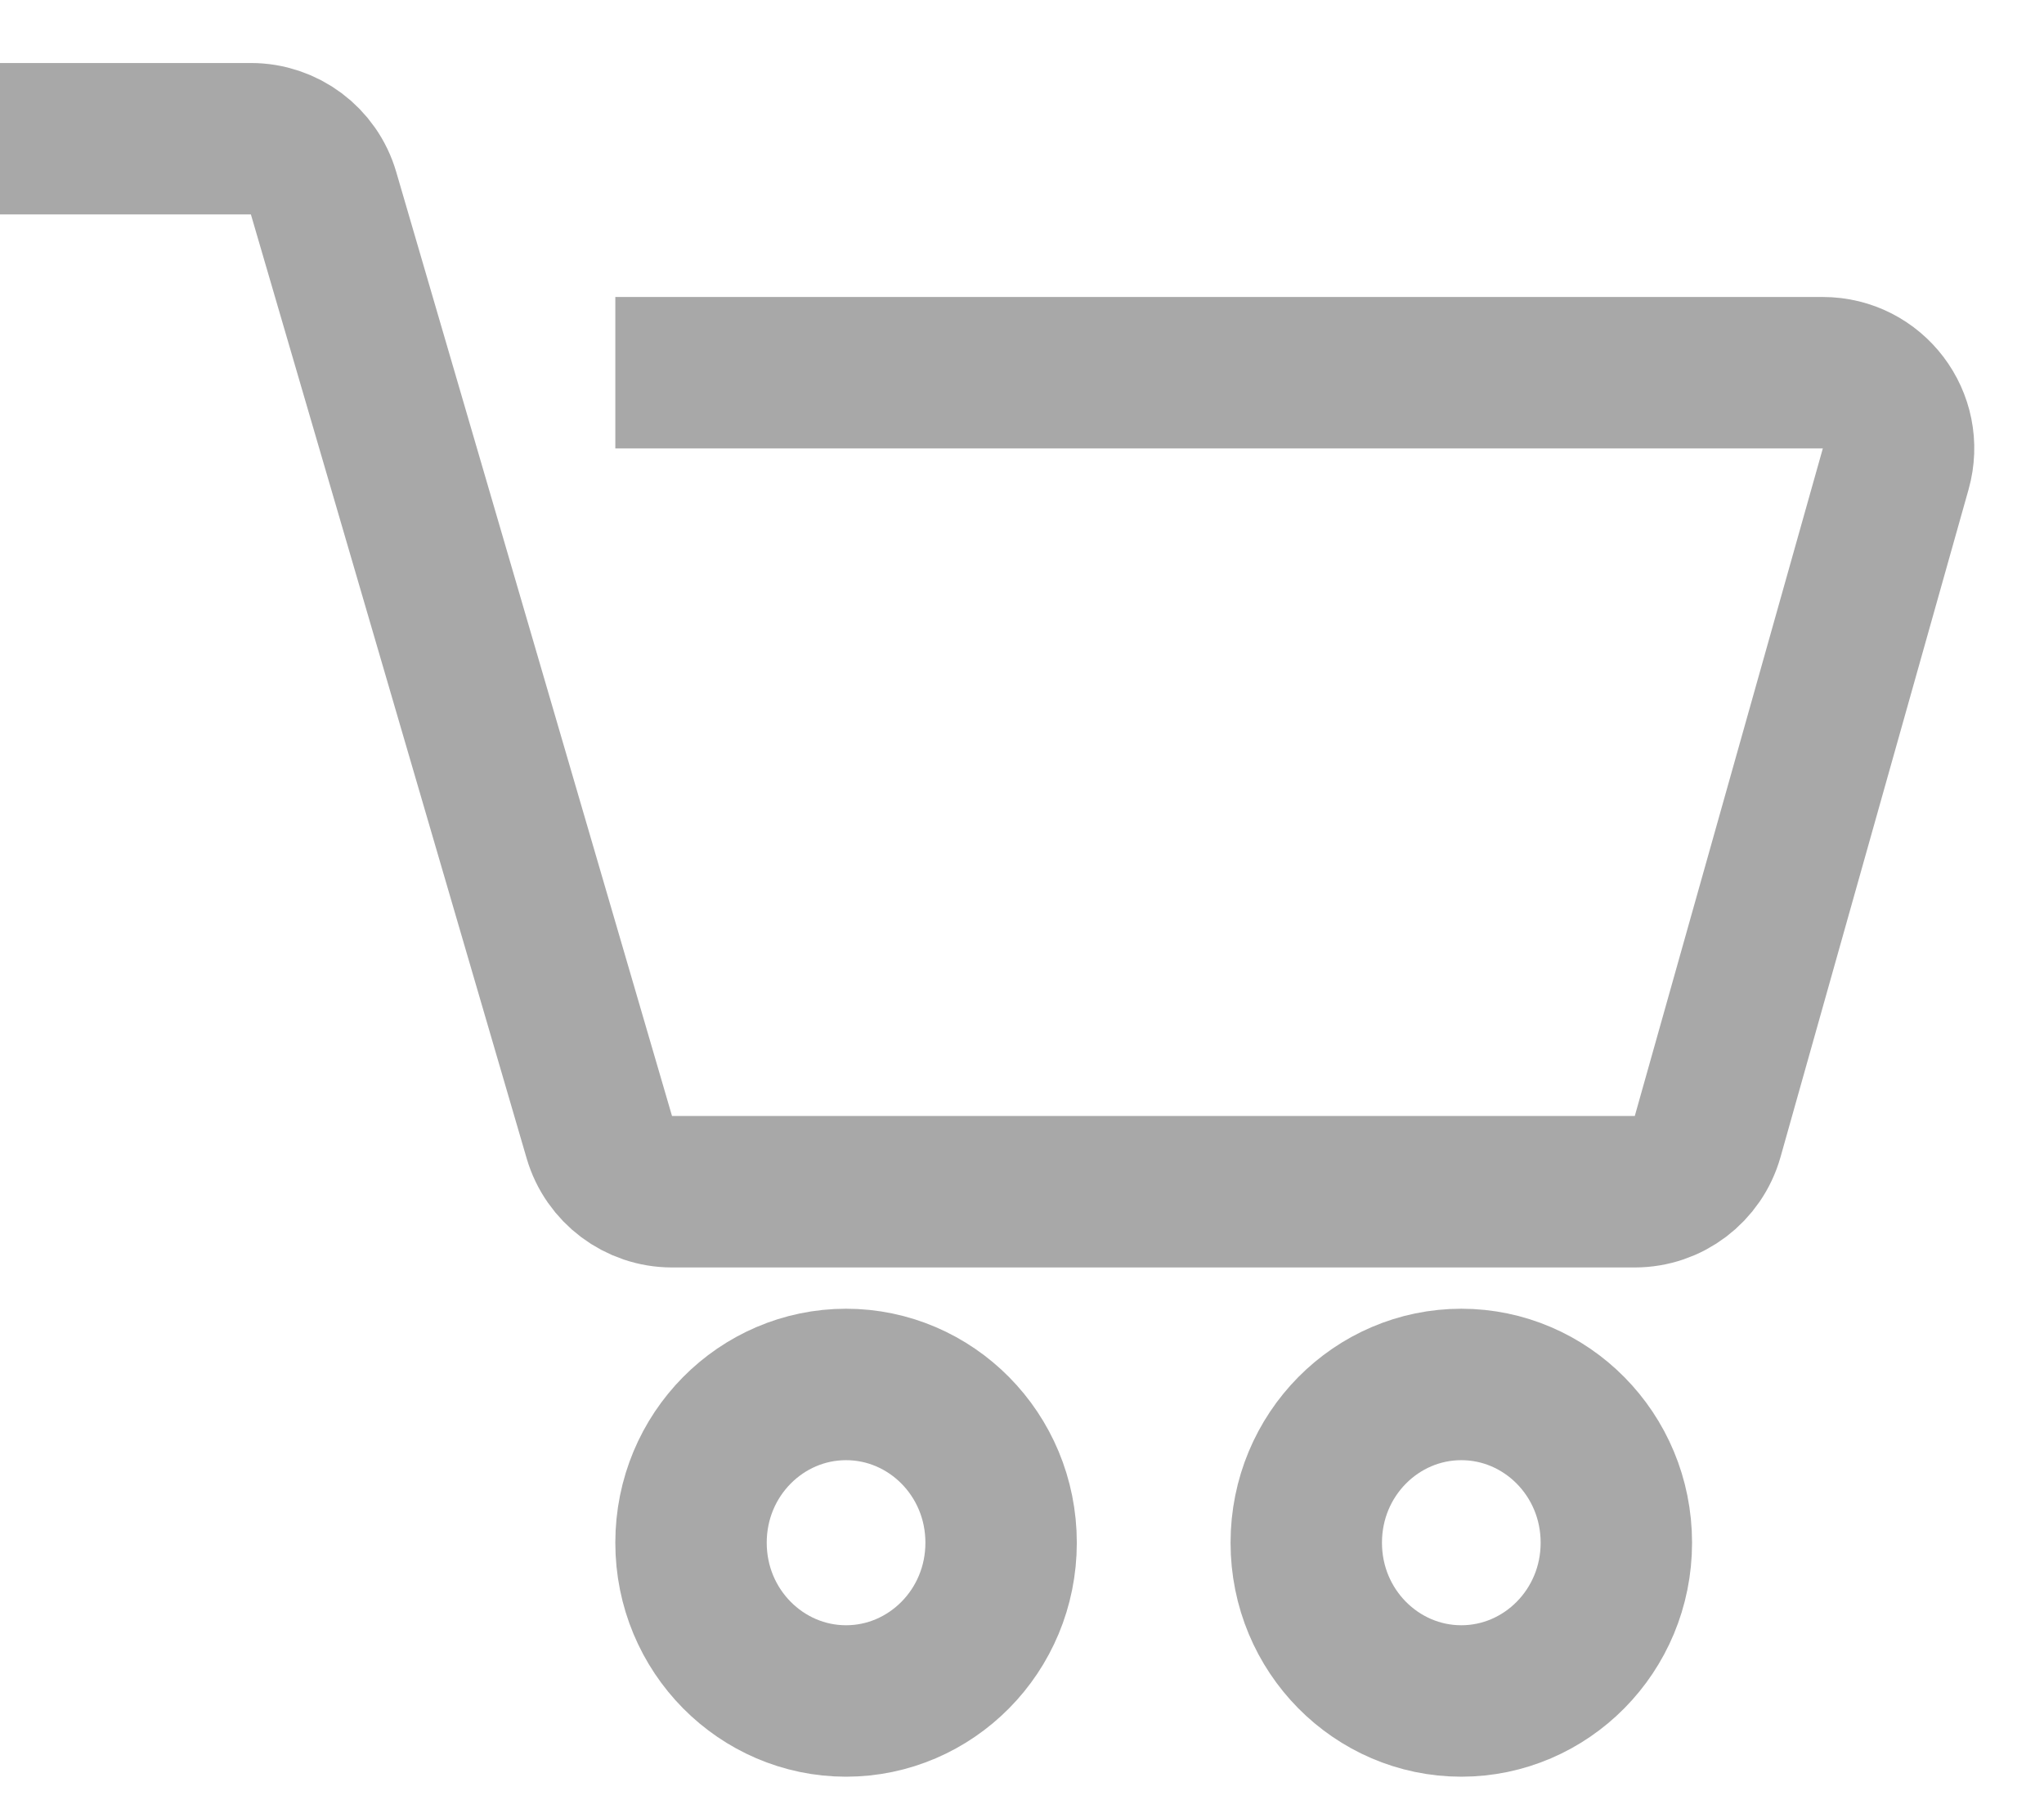
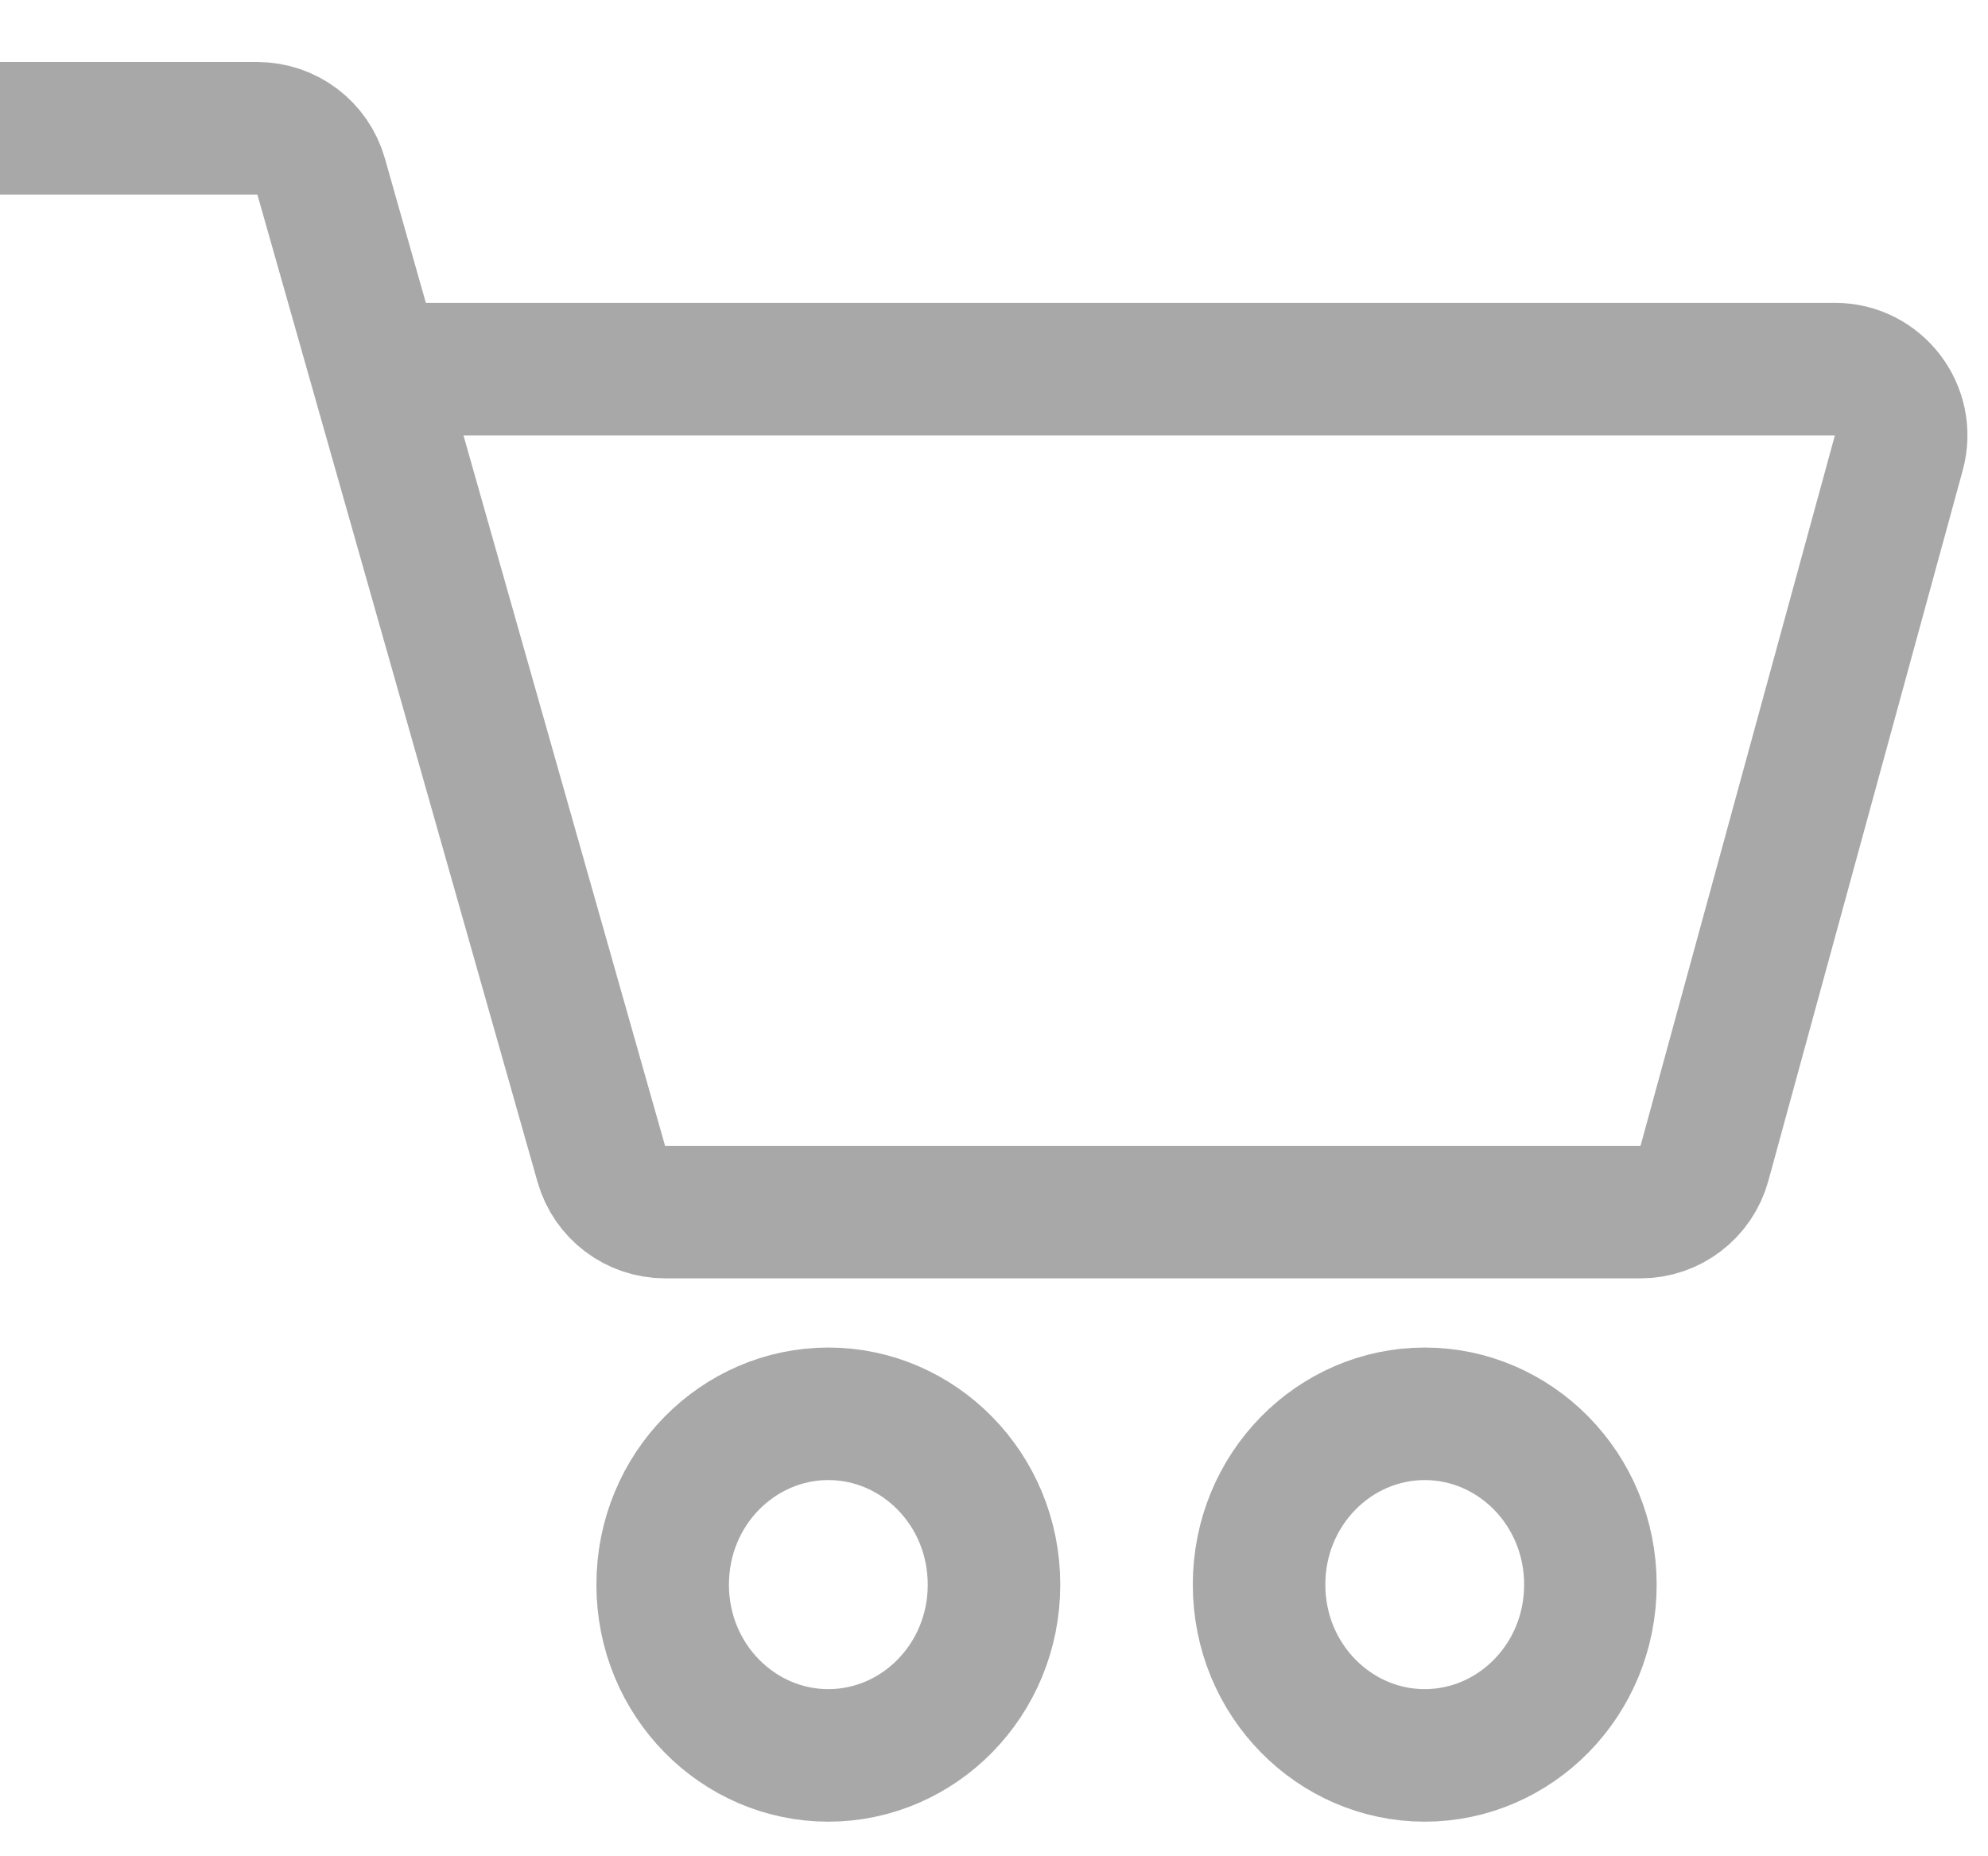
- <svg xmlns="http://www.w3.org/2000/svg" width="27" height="24" viewBox="0 0 27 24" fill="none">
-   <path d="M0 1.832H3.314C3.759 1.832 4.15 2.125 4.274 2.551L7.917 15.018C8.042 15.444 8.433 15.738 8.877 15.738H21.594C22.042 15.738 22.435 15.44 22.557 15.009L25.041 6.193C25.221 5.555 24.741 4.922 24.078 4.922H8.128" stroke="#A8A8A8" stroke-width="2" />
-   <path d="M13.224 20.373C13.224 21.54 12.294 22.463 11.176 22.463C10.058 22.463 9.128 21.54 9.128 20.373C9.128 19.205 10.058 18.283 11.176 18.283C12.294 18.283 13.224 19.205 13.224 20.373Z" stroke="#A8A8A8" stroke-width="2" />
-   <path d="M21.351 20.373C21.351 21.54 20.421 22.463 19.303 22.463C18.185 22.463 17.255 21.54 17.255 20.373C17.255 19.205 18.185 18.283 19.303 18.283C20.421 18.283 21.351 19.205 21.351 20.373Z" stroke="#A8A8A8" stroke-width="2" />
+ <svg xmlns="http://www.w3.org/2000/svg" width="30" height="28" viewBox="0 0 30 28" fill="none">
+   <path d="M0 1.936H3.884C4.331 1.936 4.724 2.233 4.846 2.663L9.074 17.564C9.196 17.994 9.589 18.291 10.036 18.291H24.757C25.207 18.291 25.602 17.989 25.721 17.555L28.654 6.834C28.828 6.198 28.349 5.57 27.69 5.57H5.671" stroke="#A8A8A8" stroke-width="2" />
+   <path d="M15 23.913C15 25.357 13.86 26.49 12.5 26.49C11.14 26.49 10 25.357 10 23.913C10 22.468 11.14 21.335 12.5 21.335C13.86 21.335 15 22.468 15 23.913Z" stroke="#A8A8A8" stroke-width="2" />
+   <path d="M24 23.913C24 25.357 22.86 26.49 21.5 26.49C20.14 26.49 19 25.357 19 23.913C19 22.468 20.14 21.335 21.5 21.335C22.86 21.335 24 22.468 24 23.913Z" stroke="#A8A8A8" stroke-width="2" />
</svg>
